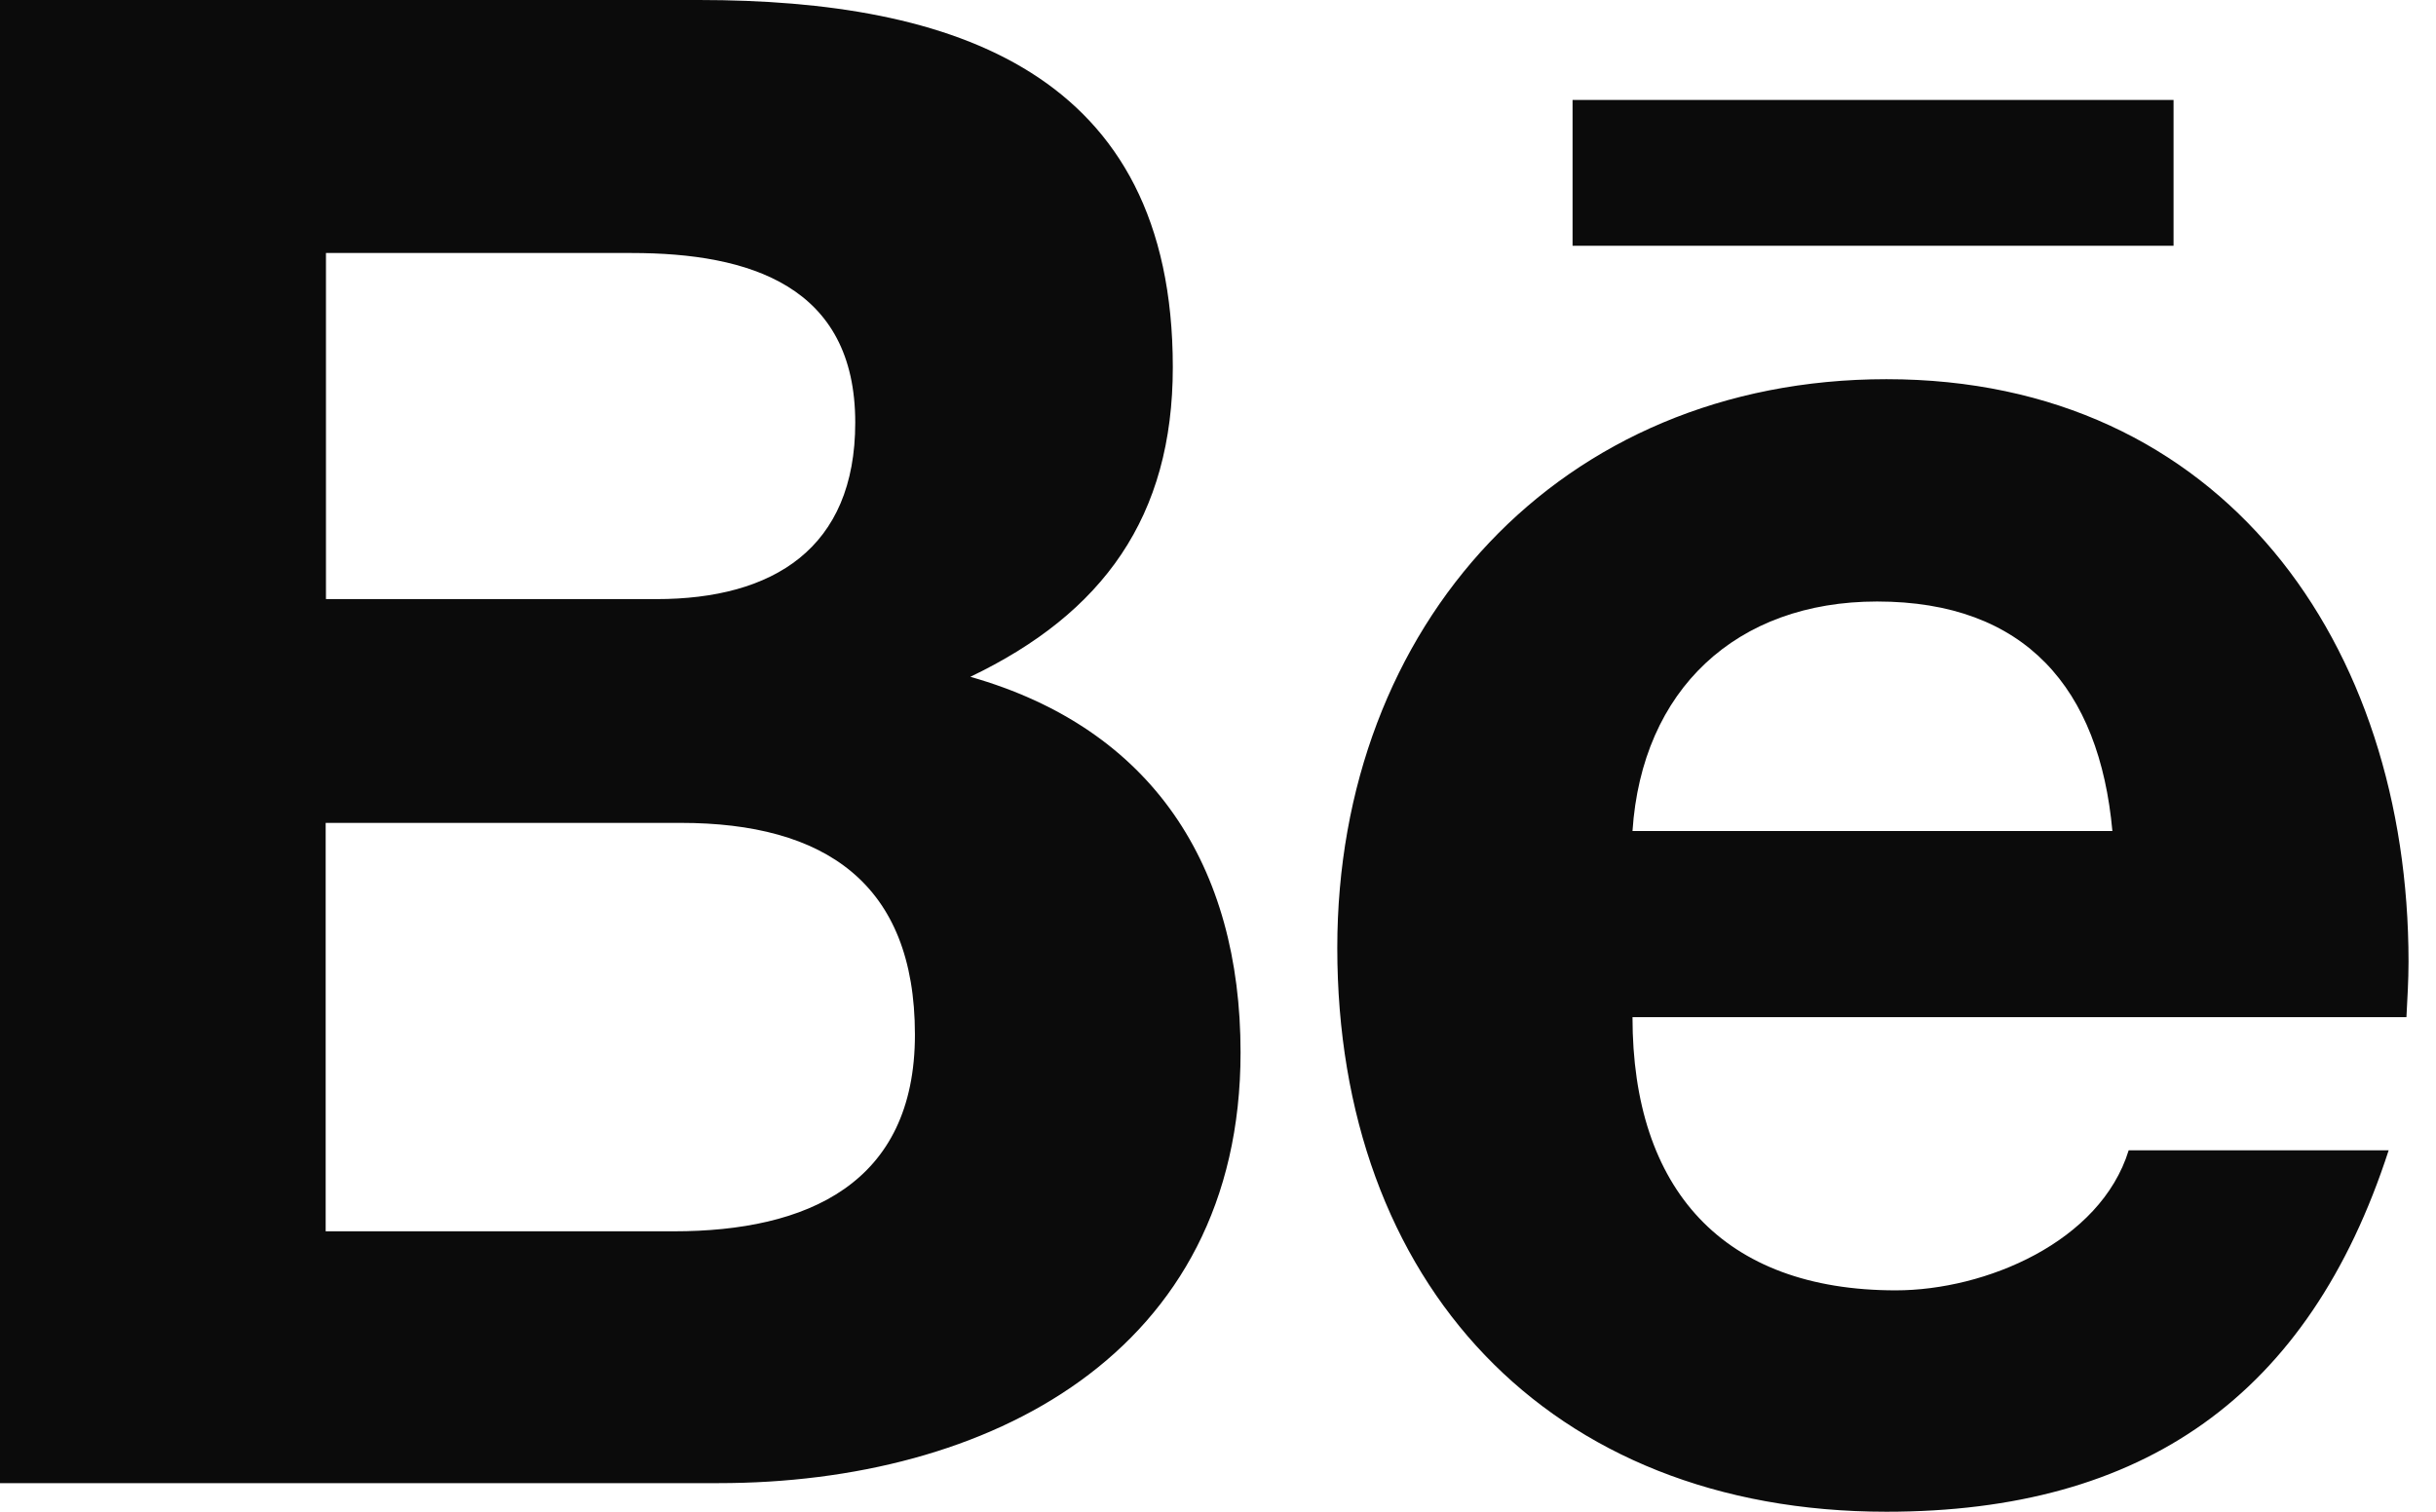
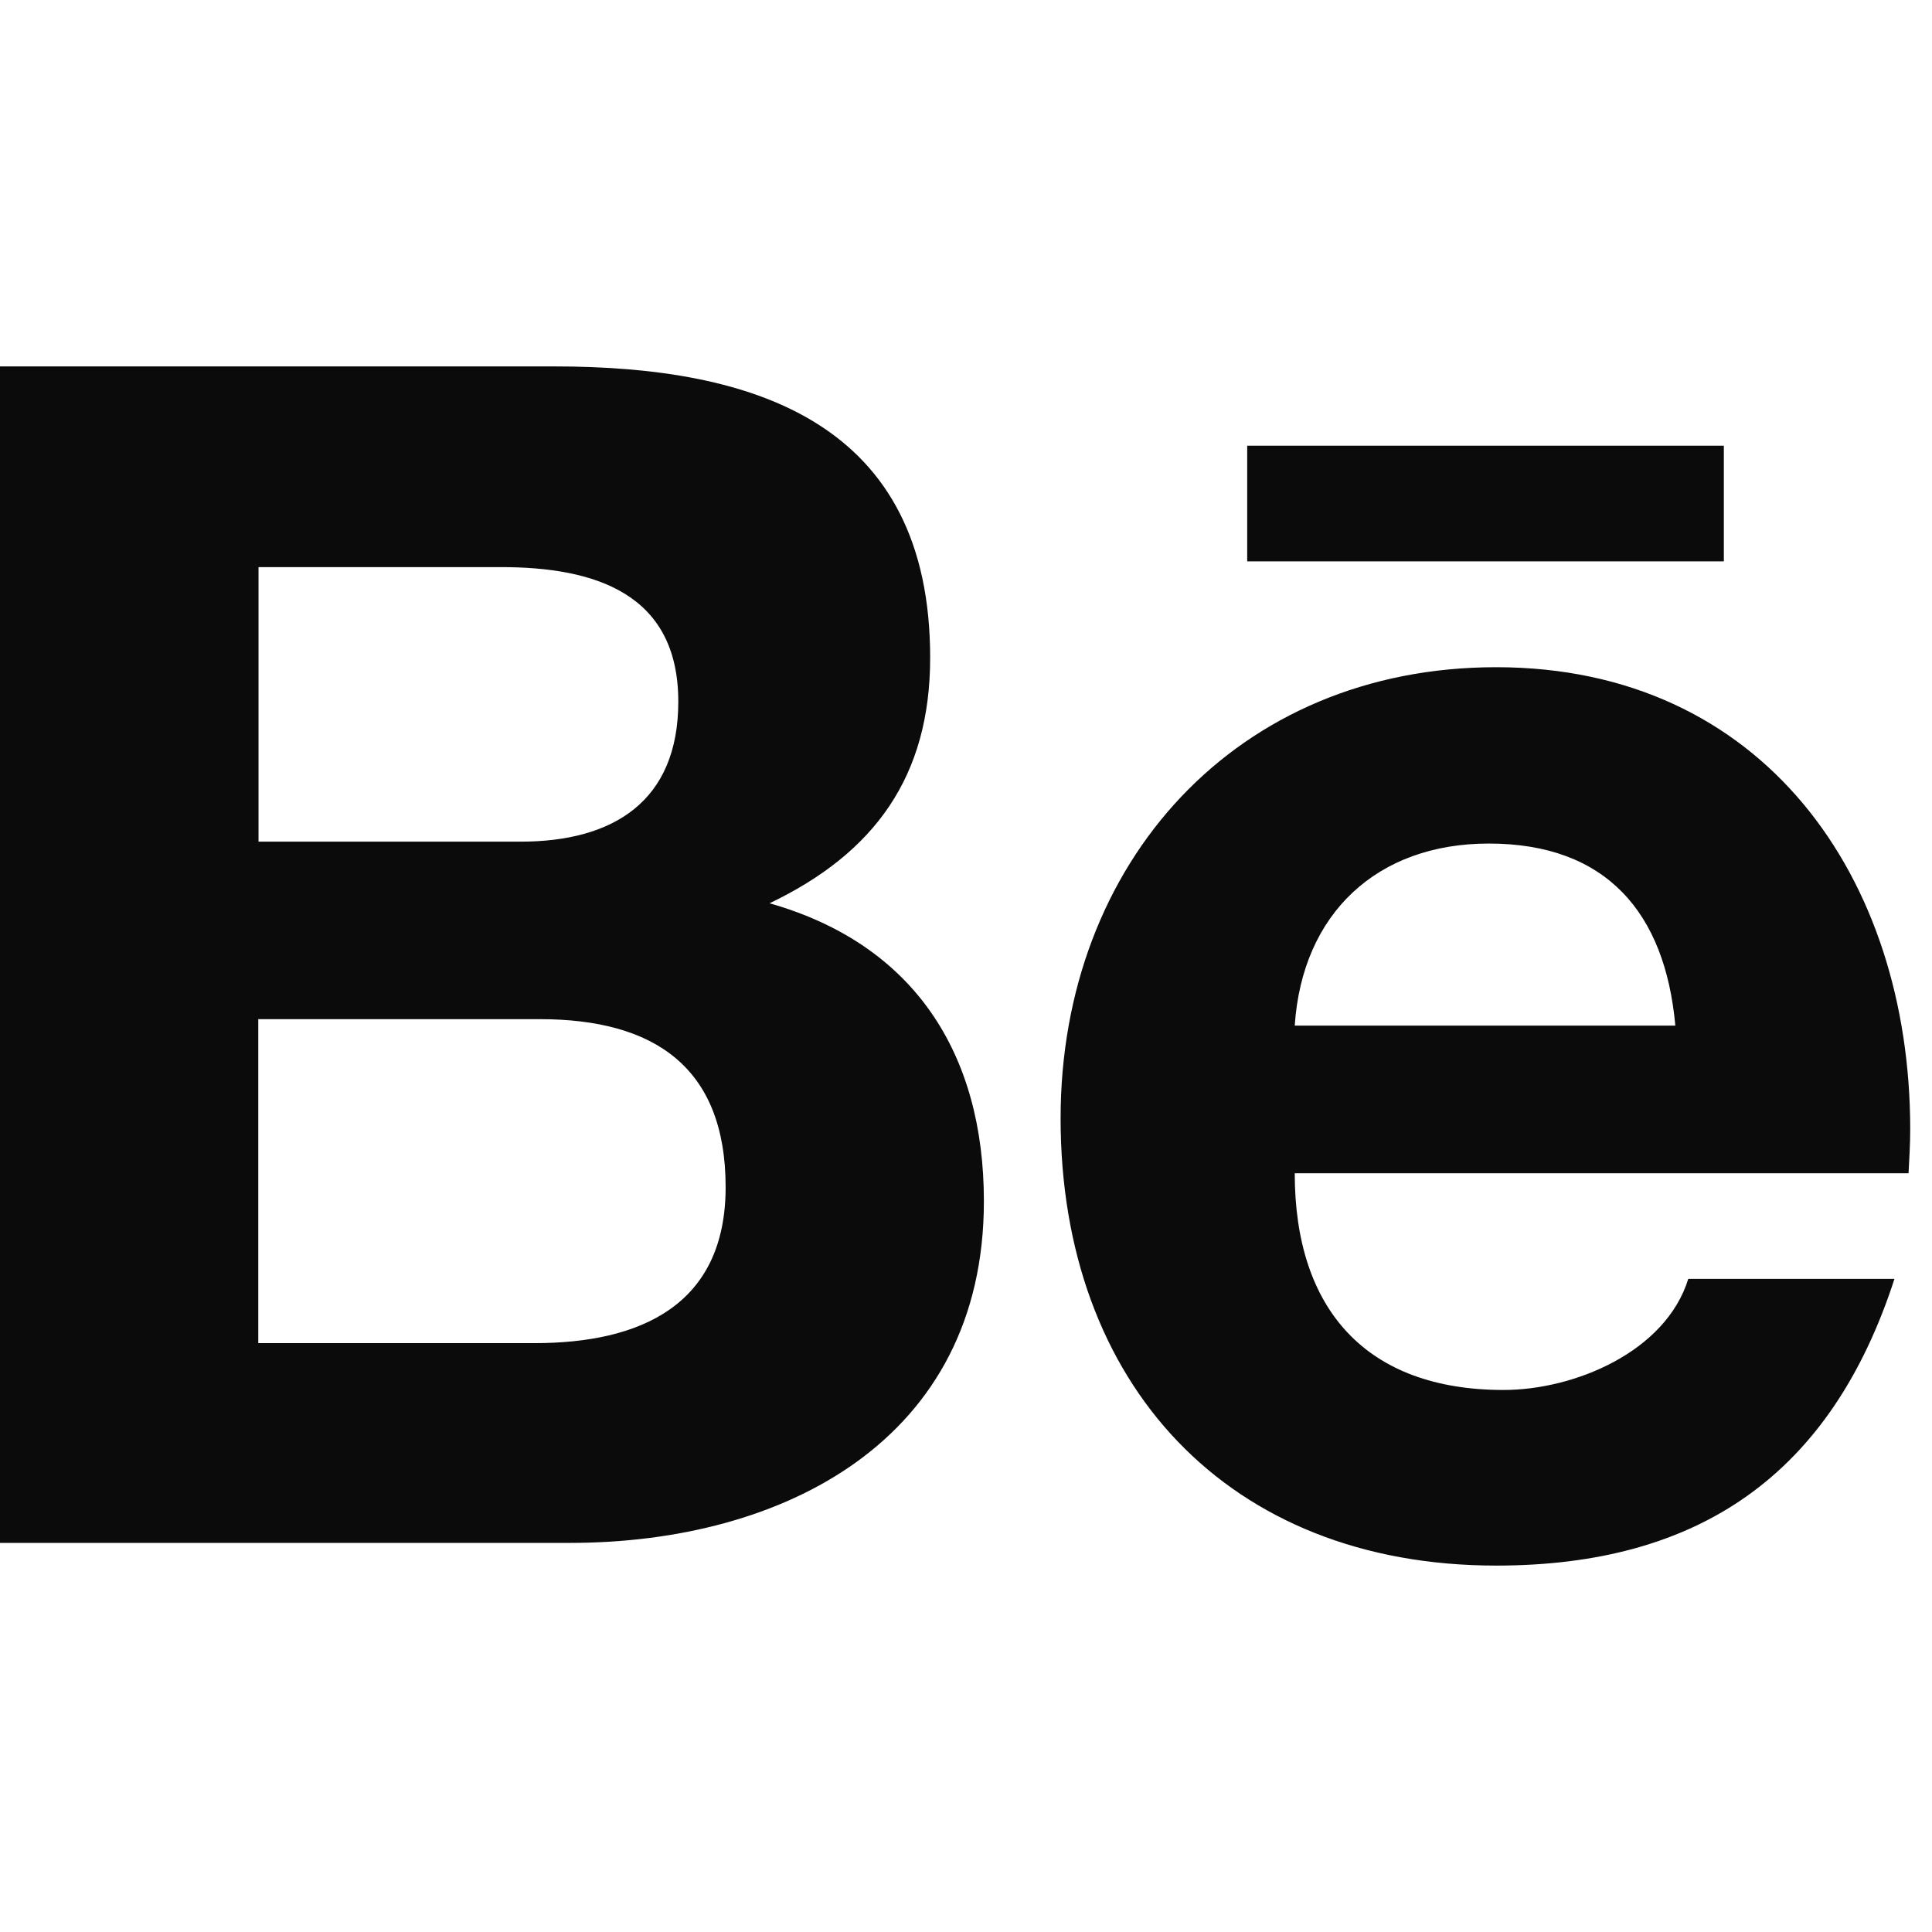
- <svg xmlns="http://www.w3.org/2000/svg" width="58" height="36" viewBox="0 0 58 36" fill="none">
+ <svg xmlns="http://www.w3.org/2000/svg" width="36" height="36" viewBox="0 0 58 36" fill="none">
  <path id="Vector" d="M37.442 2.381H51.751V5.853H37.442V2.381ZM23.103 16.117C26.267 14.604 27.924 12.301 27.924 8.744C27.924 1.707 22.687 0 16.641 0H0V35.319H17.107C23.519 35.319 29.537 32.234 29.537 25.062C29.537 20.629 27.443 17.351 23.103 16.117ZM7.761 6.025H15.041C17.846 6.025 20.363 6.807 20.363 10.063C20.363 13.062 18.405 14.267 15.629 14.267H7.761V6.025ZM16.045 29.322H7.754V19.596H16.21C19.625 19.596 21.784 21.023 21.784 24.638C21.784 28.196 19.209 29.322 16.045 29.322ZM57.346 22.903C57.346 15.335 52.92 9.03 44.916 9.03C37.133 9.03 31.84 14.891 31.84 22.573C31.84 30.534 36.854 36 44.916 36C51.02 36 54.972 33.253 56.873 27.393H50.683C50.008 29.58 47.268 30.728 45.138 30.728C41.021 30.728 38.869 28.318 38.869 24.222H57.296C57.317 23.799 57.346 23.355 57.346 22.903ZM38.869 19.79C39.092 16.426 41.337 14.324 44.693 14.324C48.222 14.324 49.987 16.397 50.295 19.79H38.869Z" fill="#0B0B0B" />
</svg>
